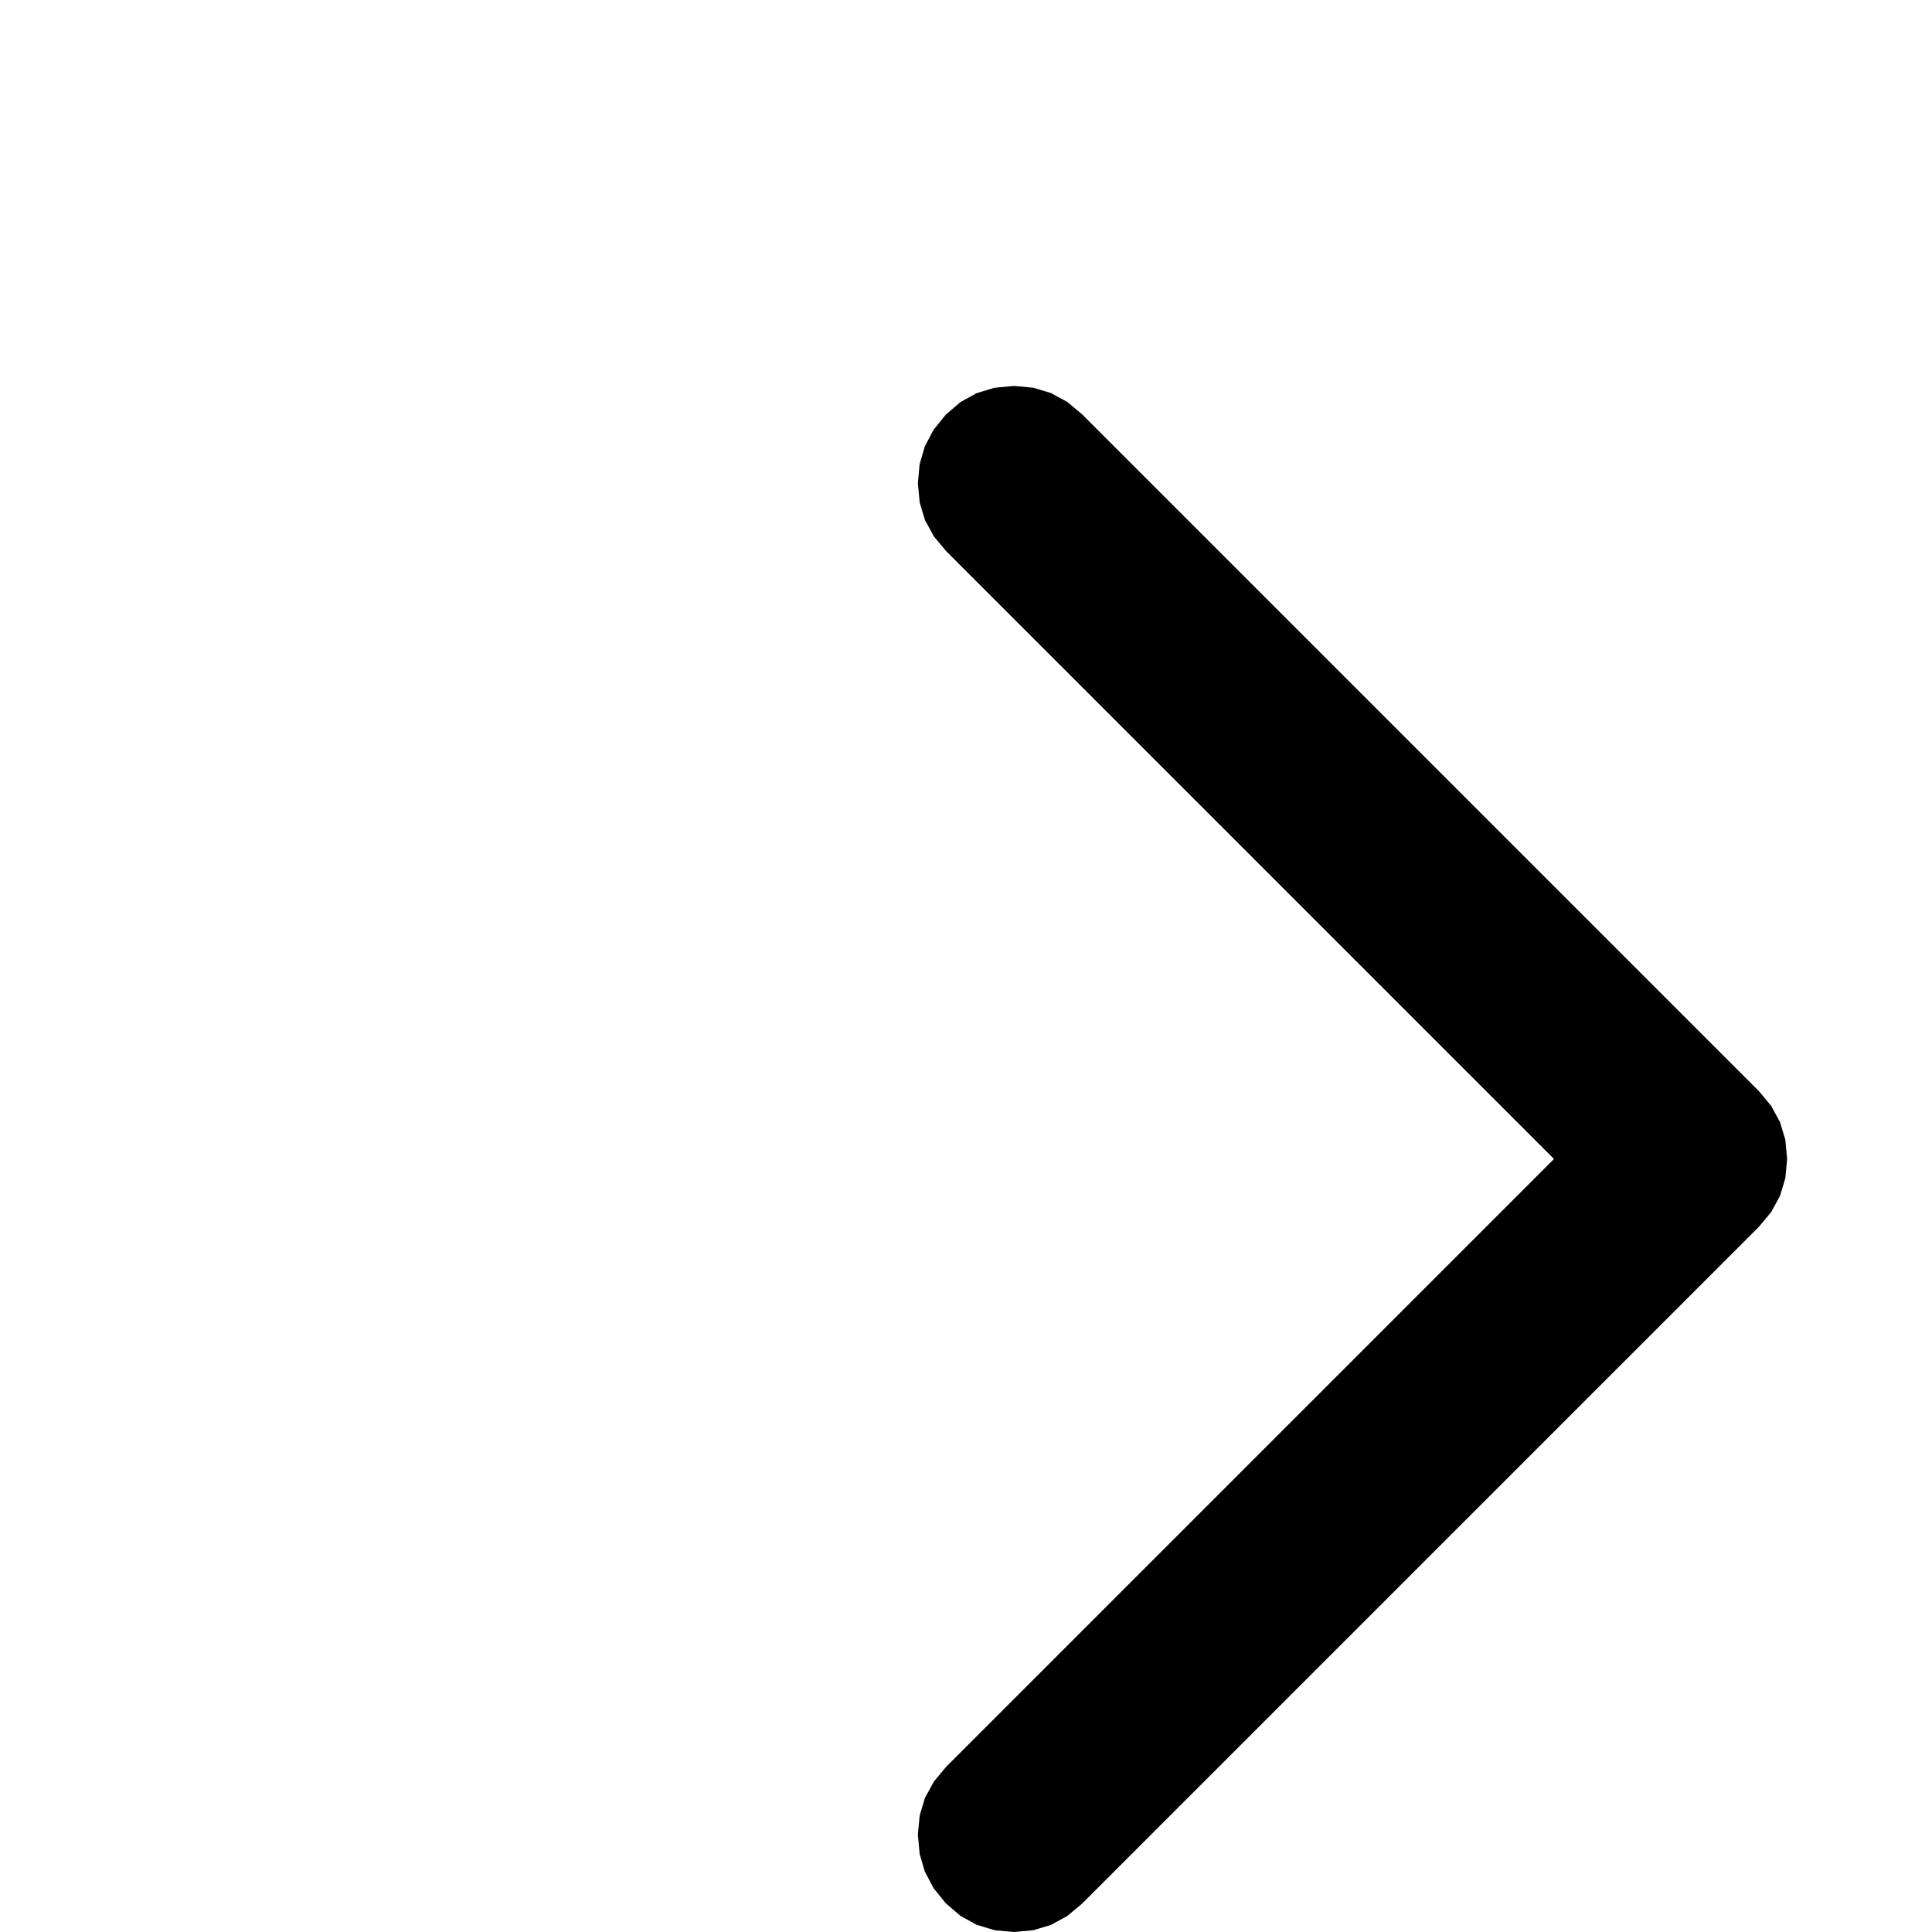
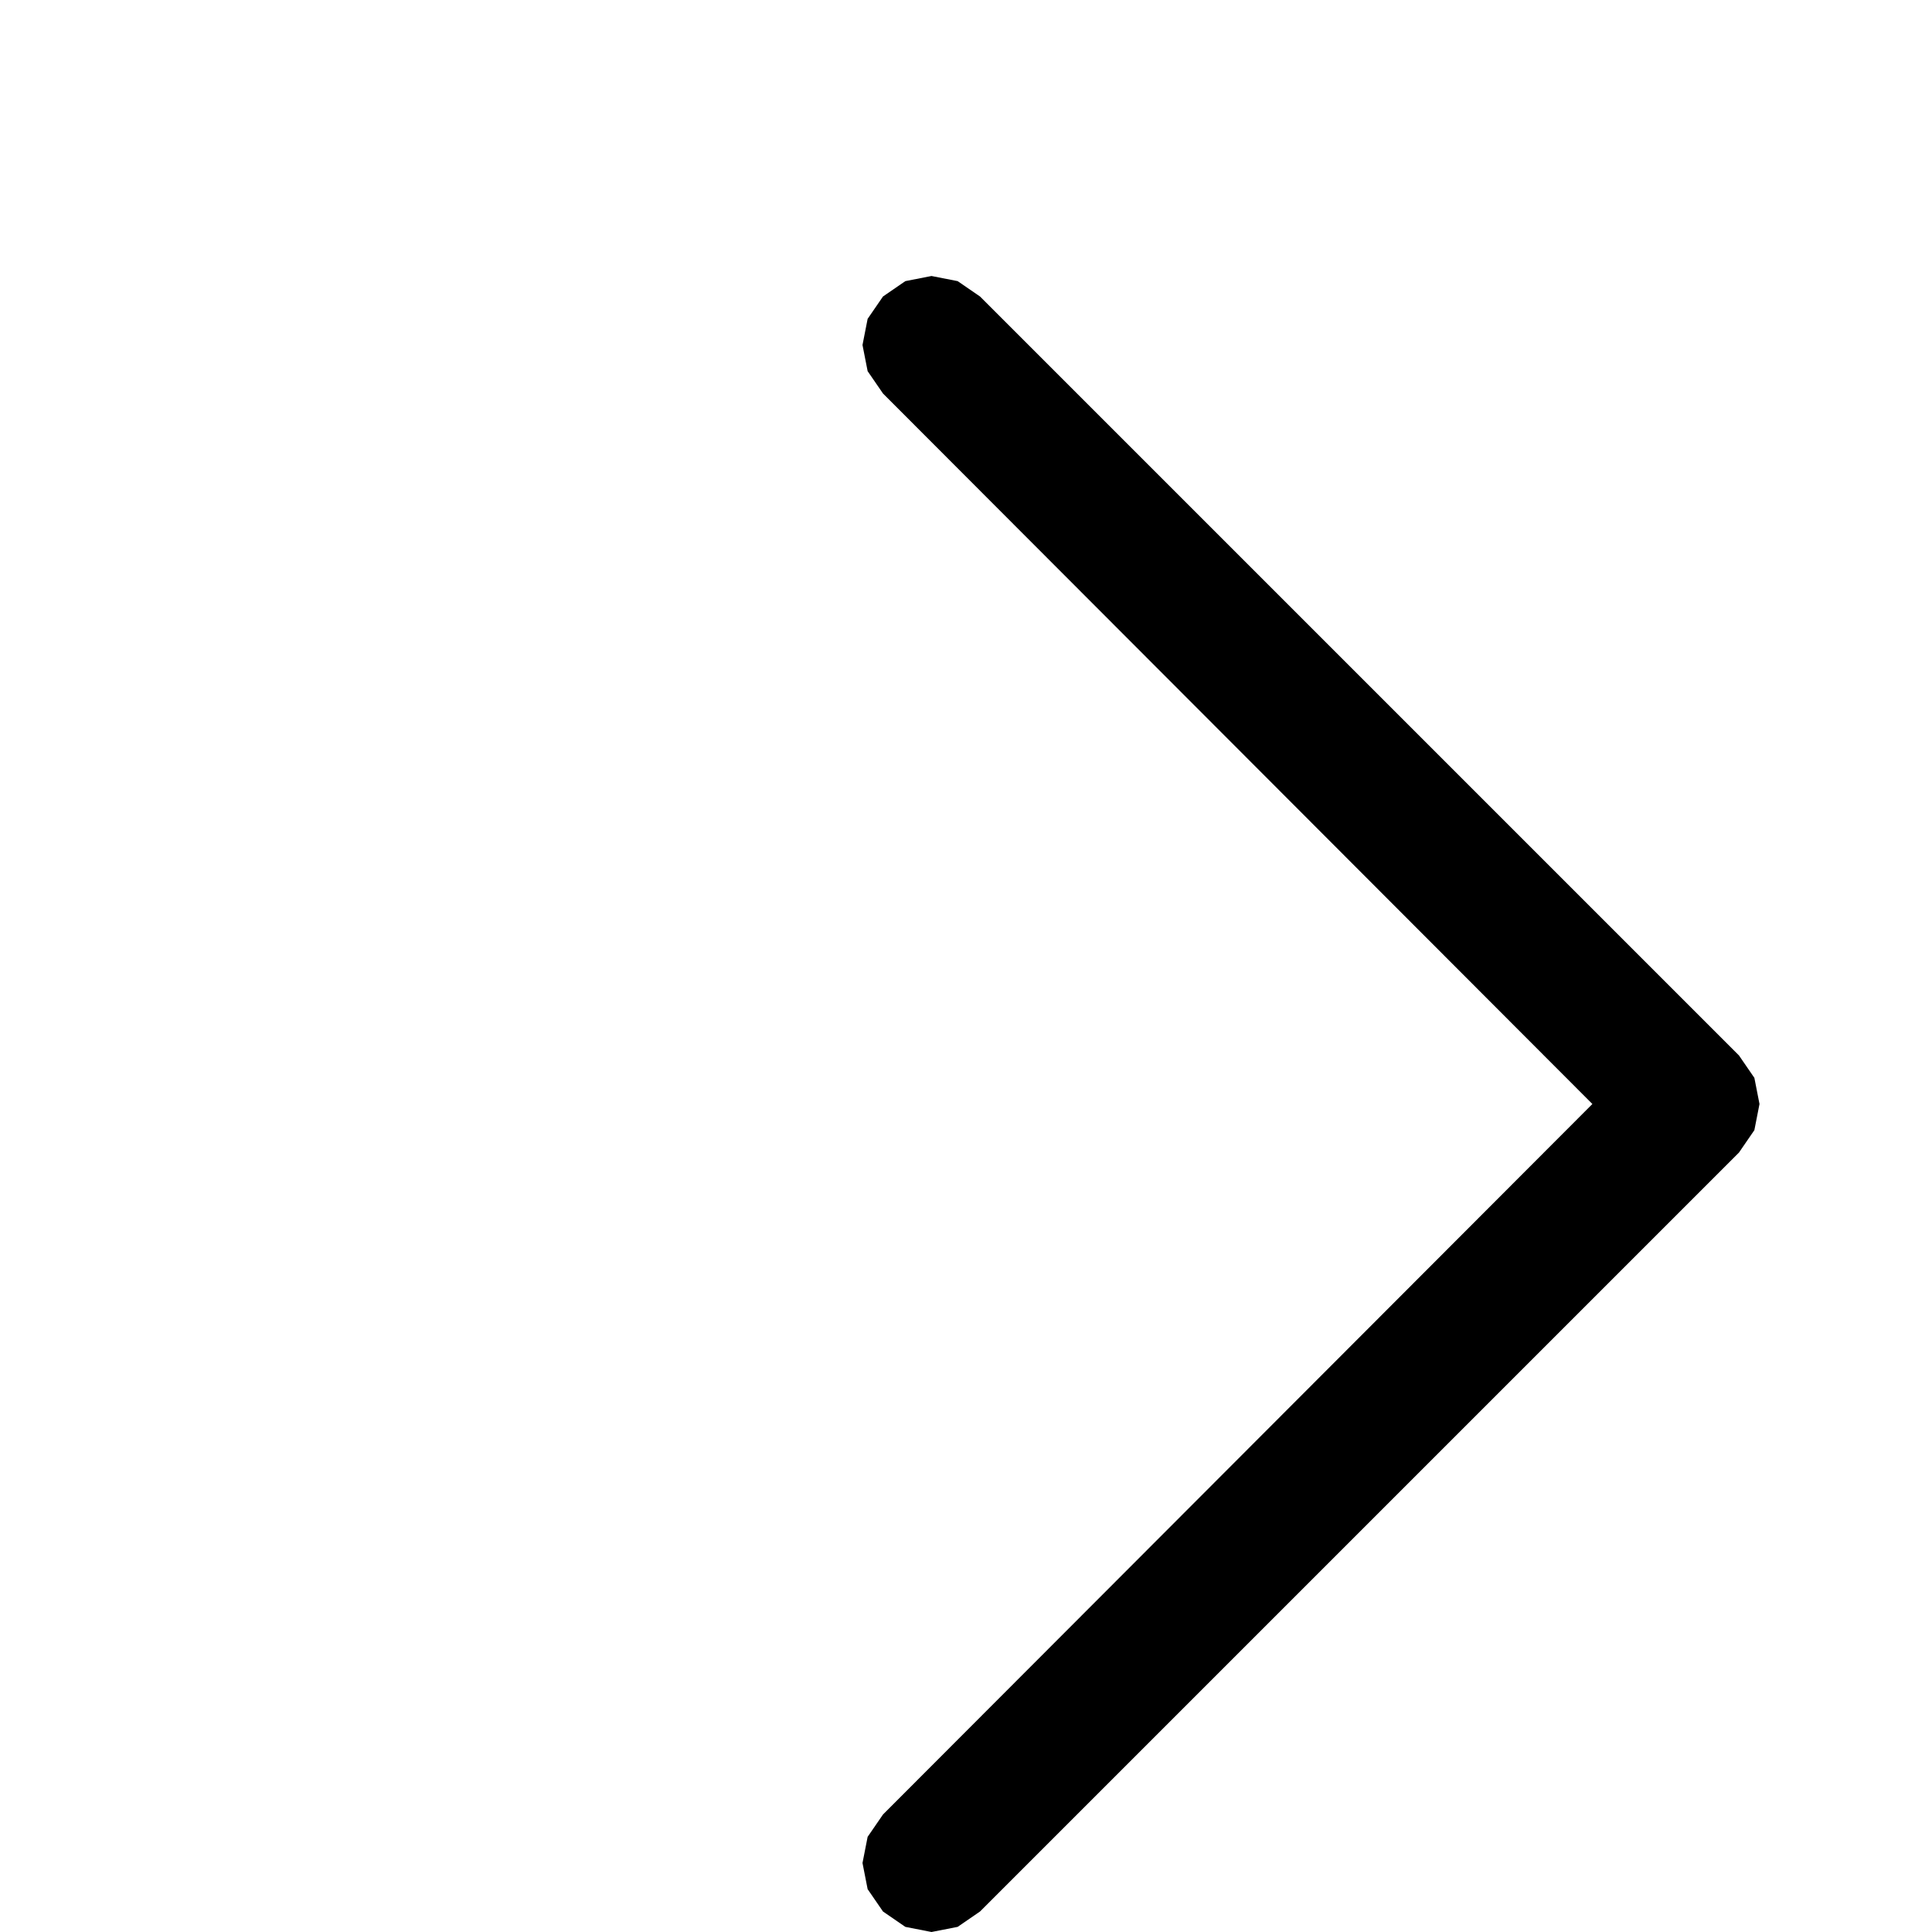
<svg xmlns="http://www.w3.org/2000/svg" height="16" width="16" viewBox="0 0 16 16">
  <g>
-     <path id="path1" transform="rotate(0,8,8) translate(1.199766,0) scale(0.03749268,0.03749268)  " fill="#000000" d="M192,85.25L196.219,85.641 200.125,86.813 203.719,88.766 207,91.5 356.5,241 359.234,244.281 361.188,247.875 362.359,251.781 362.75,256 362.359,260.219 361.188,264.125 359.234,267.719 356.5,271 207,420.5 203.719,423.234 200.125,425.188 196.219,426.359 192,426.75 187.68,426.352 183.719,425.156 180.117,423.164 176.875,420.375 174.195,417.039 172.281,413.406 171.133,409.477 170.75,405.25 171.141,401.031 172.312,397.125 174.266,393.531 177,390.25 311.25,256 177,121.75 174.266,118.469 172.312,114.875 171.141,110.969 170.75,106.75 171.133,102.523 172.281,98.594 174.195,94.961 176.875,91.625 180.117,88.836 183.719,86.844 187.68,85.648 192,85.25z" />
+     <path id="path1" transform="rotate(0,8,8) translate(1.428571,0) scale(0.1904762,0.1904762)  " fill="#000000" d="M33,12L34.137,12.223 35.109,12.891 68.109,45.891 68.777,46.863 69,48 68.777,49.137 68.109,50.109 35.109,83.109 34.137,83.777 33,84 31.863,83.777 30.891,83.109 30.223,82.137 30,81 30.223,79.863 30.891,78.891 61.734,48 30.891,17.109 30.223,16.137 30,15 30.223,13.863 30.891,12.891 31.863,12.223 33,12z" />
  </g>
</svg>
